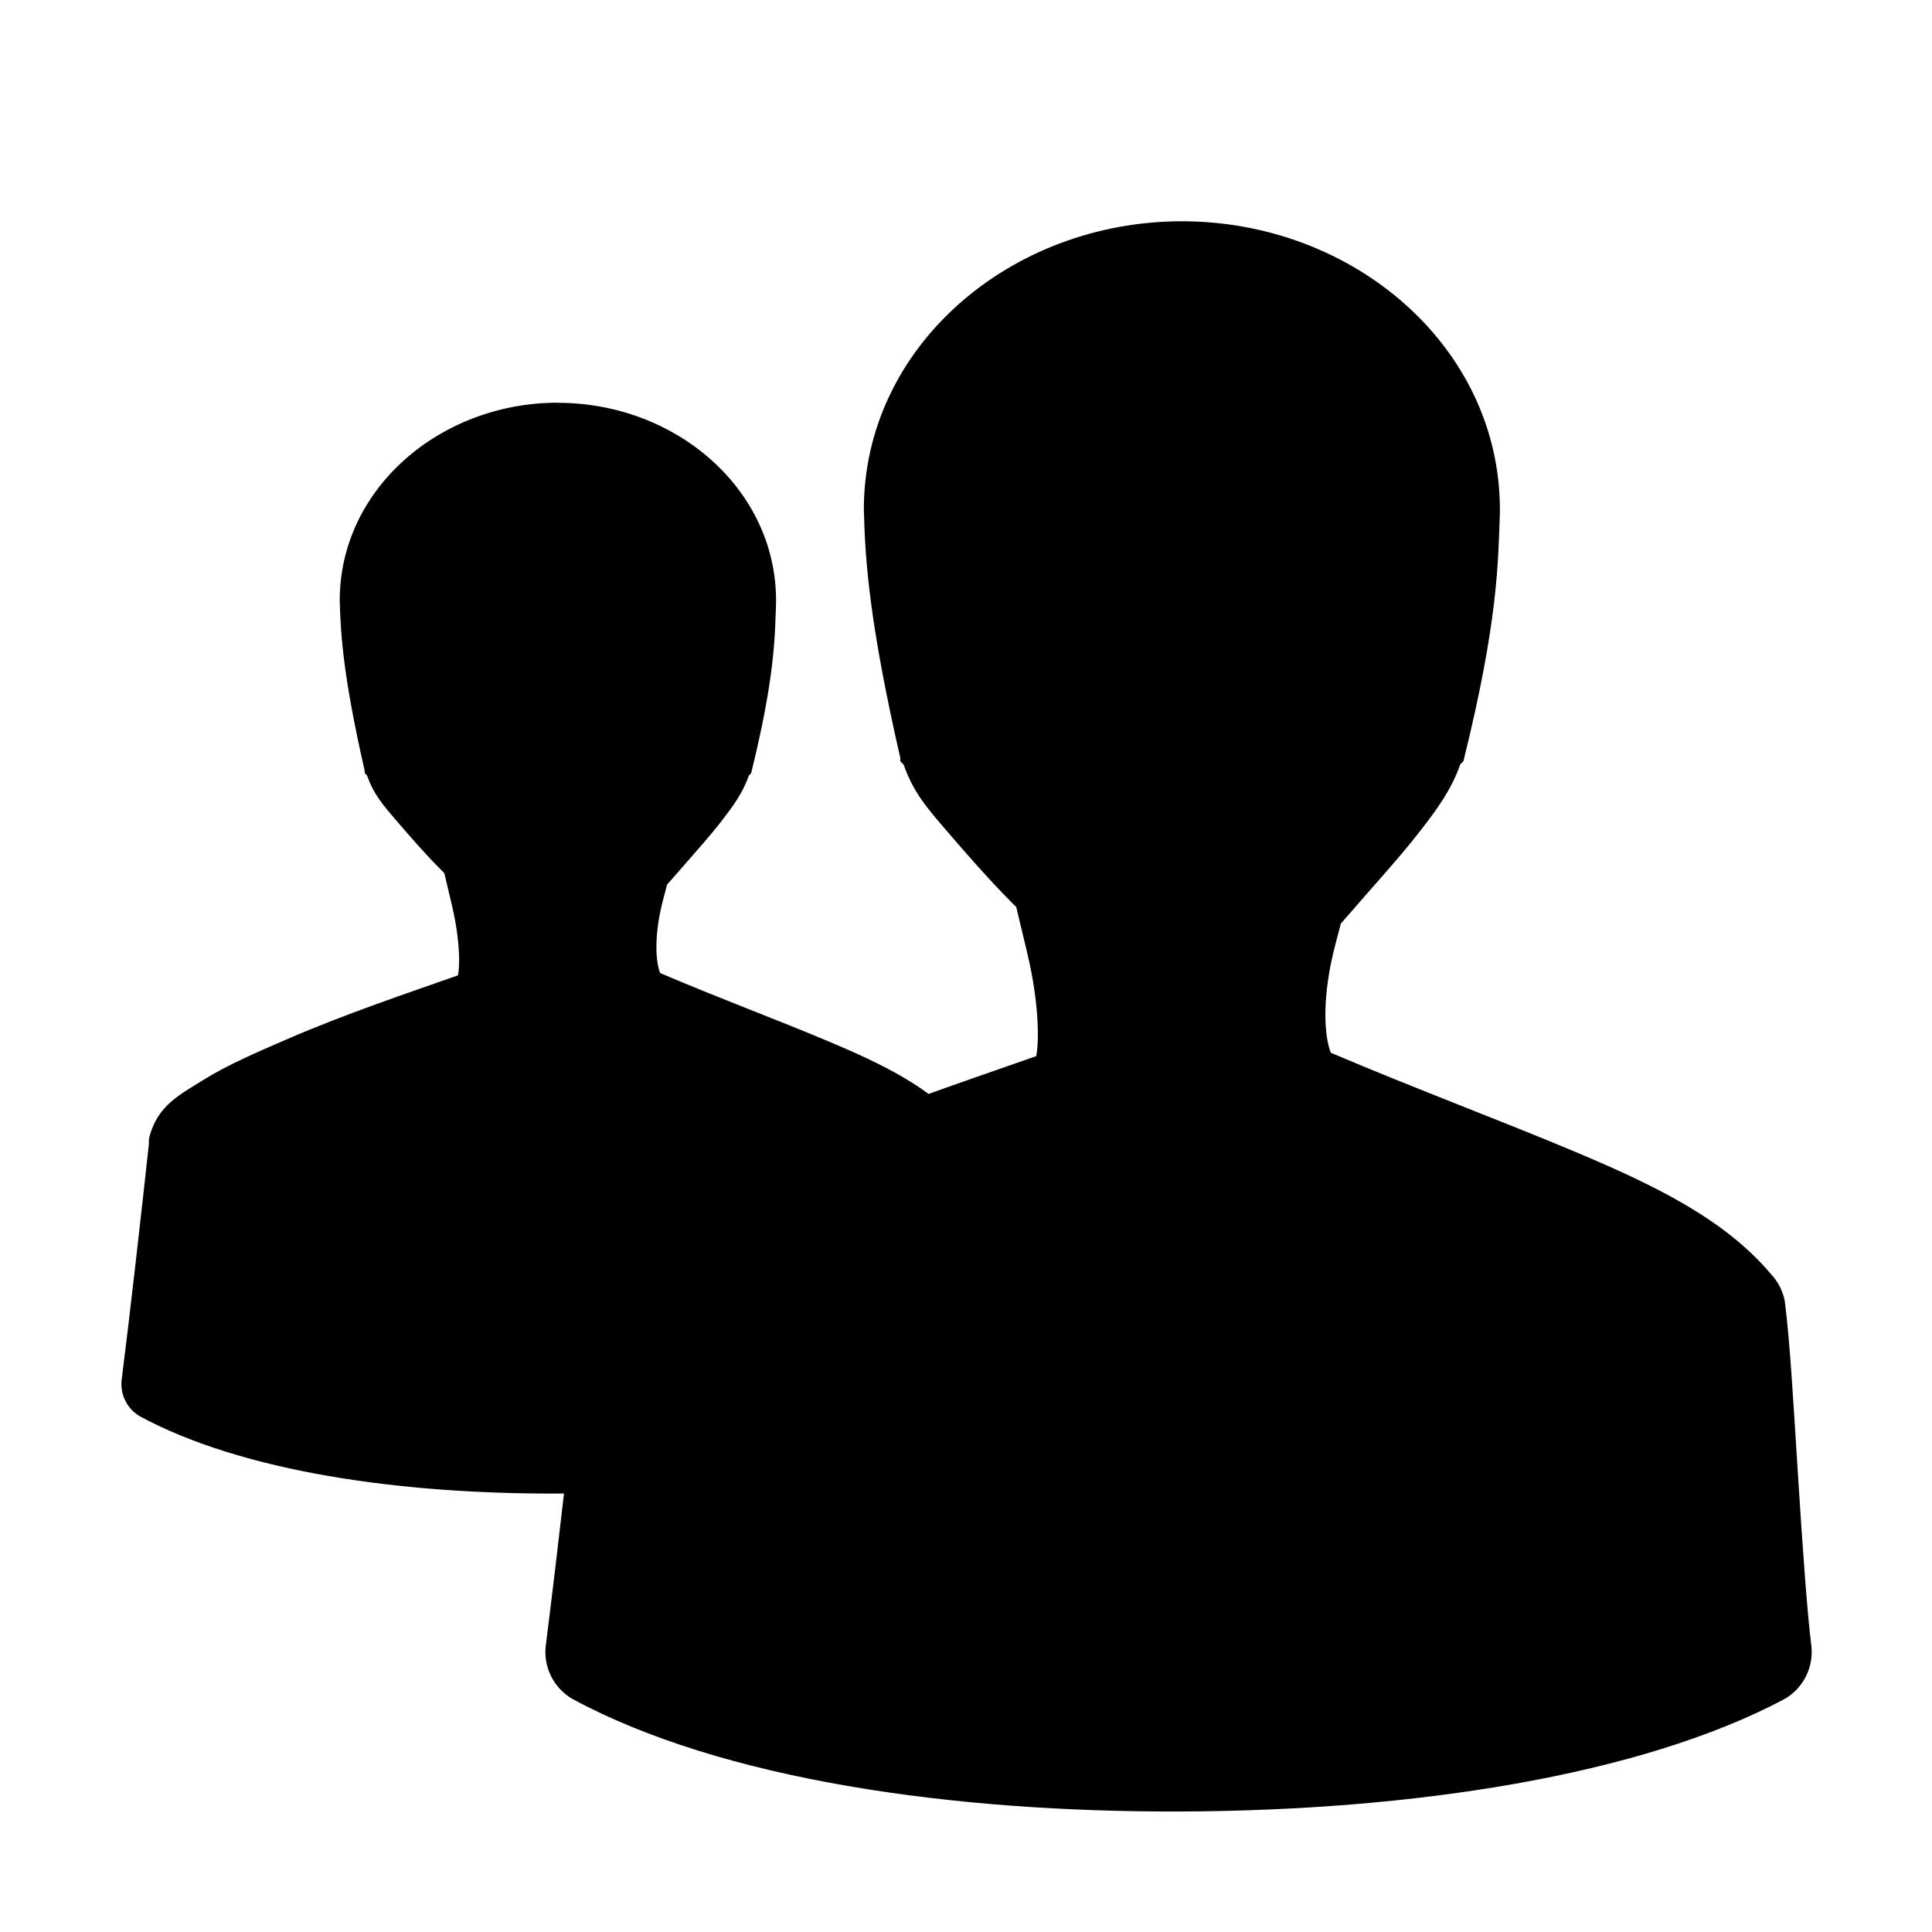
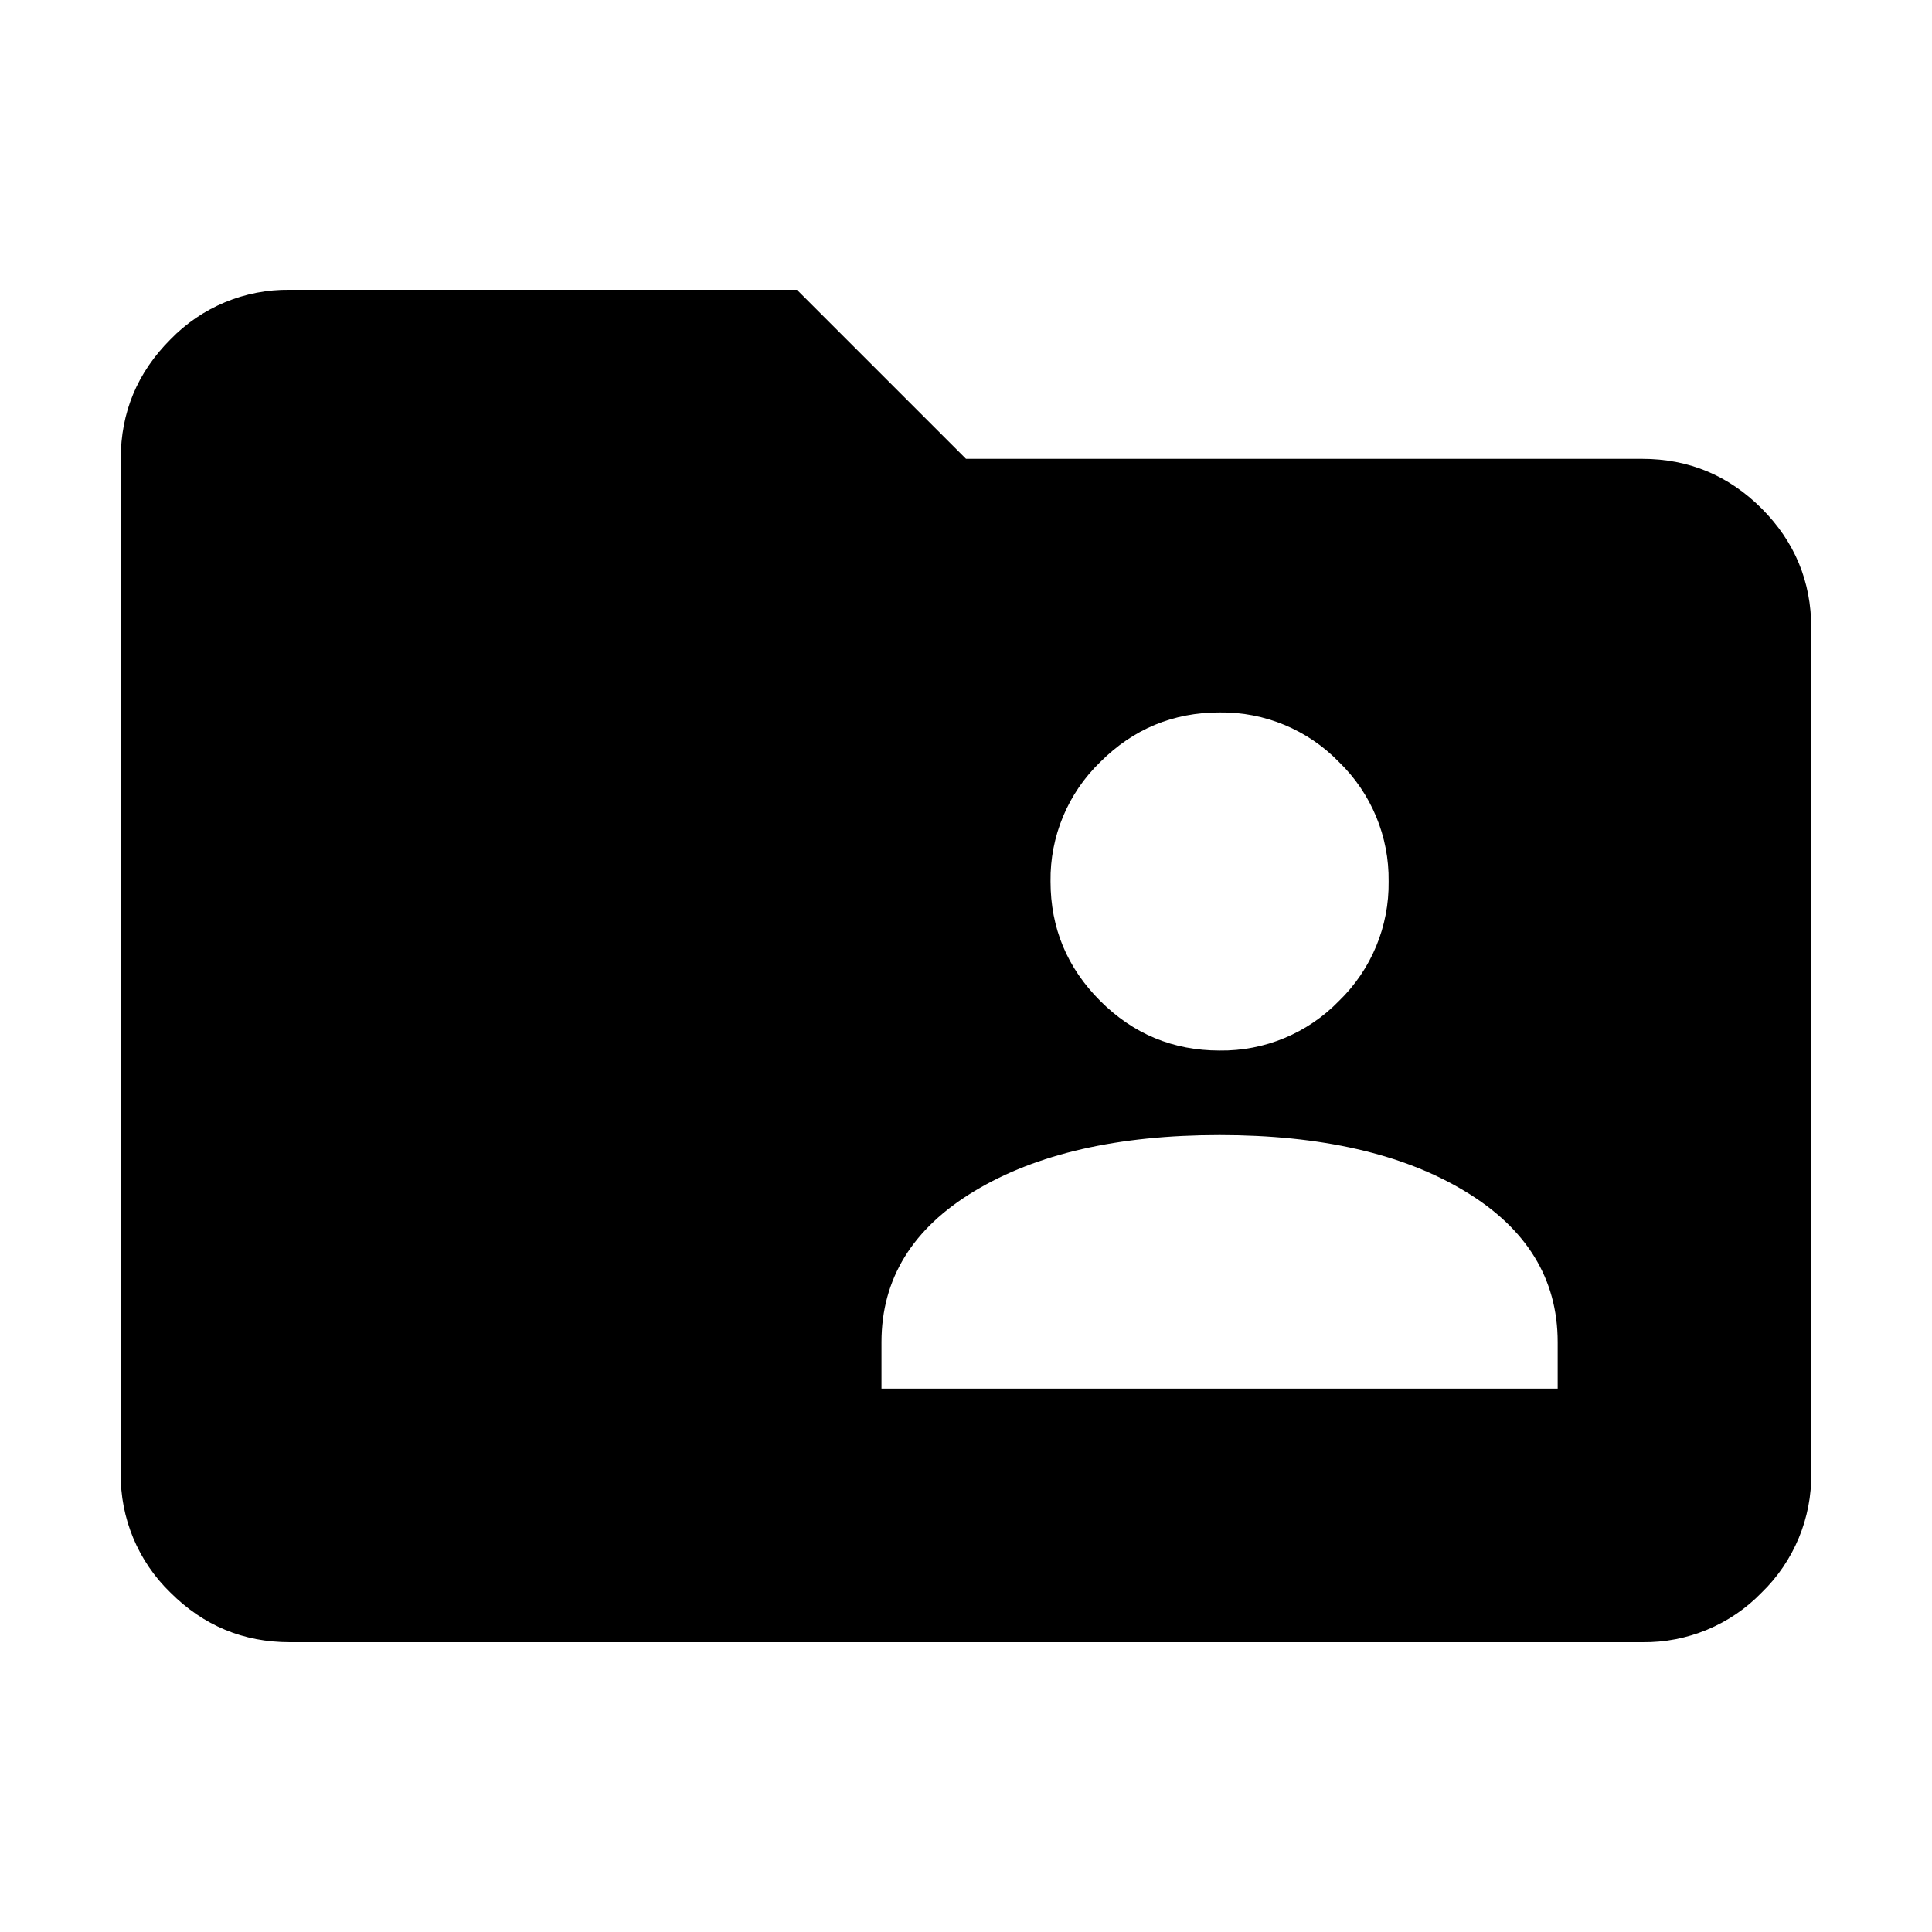
- <svg xmlns="http://www.w3.org/2000/svg" height="32" width="32" viewbox="0 0 32 32">
-   <path style="block-progression:tb;text-transform:none;text-indent:0" d="M9.24 6.67c-1.955 0-3.613 1.43-3.613 3.275.014.583.066 1.302.414 2.823v.037l.038.038c.112.32.275.503.49.753.215.25.47.544.715.79l.075.076c.048.21.107.436.15.64.117.54.105.922.076 1.053-.84.295-1.885.647-2.823 1.054-.526.228-1.002.433-1.392.677-.39.244-.777.43-.903.978a.473.473 0 0 0 0 .076c-.123 1.13-.31 2.793-.452 3.915a.618.618 0 0 0 .3.603c1.704.92 4.32 1.29 6.927 1.28 2.607-.01 5.202-.403 6.85-1.28a.618.618 0 0 0 .3-.603c-.044-.35-.1-1.14-.15-1.92-.05-.778-.09-1.543-.15-1.994a.607.607 0 0 0-.15-.3c-.524-.626-1.306-1.008-2.22-1.393-.836-.352-1.815-.717-2.786-1.13-.055-.12-.11-.473 0-1.016.03-.144.074-.3.113-.45l.263-.3c.216-.248.447-.506.64-.754.192-.25.35-.462.452-.753l.037-.038c.393-1.588.393-2.25.413-2.823v-.037c0-1.845-1.658-3.275-3.613-3.275zm10.336-3.005c-2.85 0-5.268 2.084-5.268 4.774.02.85.096 1.898.604 4.115v.055l.055.055c.162.466.4.733.713 1.097s.687.793 1.043 1.153c.04.042.068.068.11.11.07.306.155.636.22.932.168.788.15 1.346.11 1.537-1.226.43-2.75.942-4.117 1.536-.768.334-1.462.632-2.03.988-.57.356-1.134.625-1.317 1.427a.67.67 0 0 0 0 .11c-.18 1.648-.452 4.07-.66 5.707a.9.9 0 0 0 .44.878c2.48 1.34 6.295 1.88 10.096 1.865s7.584-.586 9.987-1.865a.9.9 0 0 0 .44-.878c-.067-.512-.148-1.665-.22-2.8-.072-1.133-.134-2.25-.22-2.907a.884.884 0 0 0-.22-.44c-.763-.91-1.903-1.468-3.237-2.03-1.217-.513-2.645-1.045-4.06-1.646-.08-.177-.16-.69 0-1.483.042-.212.108-.44.164-.658.133-.15.237-.272.384-.44.315-.36.652-.735.933-1.098.28-.362.51-.673.66-1.097l.053-.055c.574-2.315.574-3.28.604-4.116V8.44c0-2.69-2.418-4.775-5.268-4.775z" fill="#000" />
+ <svg xmlns="http://www.w3.org/2000/svg" viewBox="0 0 32 32" height="32" width="32" xml:space="preserve" style="fill-rule:evenodd;clip-rule:evenodd;stroke-linejoin:round;stroke-miterlimit:2">
+   <path d="M4 20c-.55 0-1.021-.196-1.412-.587A1.927 1.927 0 0 1 2 18V6c0-.55.196-1.021.588-1.413A1.926 1.926 0 0 1 4 4h6l2 2h8c.55 0 1.021.196 1.413.587.391.392.587.863.587 1.413v10a1.93 1.93 0 0 1-.587 1.413A1.93 1.93 0 0 1 20 20H4Zm7-3h8v-.55c0-.75-.367-1.346-1.1-1.787-.733-.442-1.7-.663-2.9-.663s-2.167.221-2.9.663c-.733.441-1.1 1.037-1.1 1.787V17Zm4-4a1.93 1.93 0 0 0 1.413-.587A1.93 1.93 0 0 0 17 11a1.93 1.93 0 0 0-.587-1.413A1.93 1.93 0 0 0 15 9c-.55 0-1.021.196-1.412.587A1.927 1.927 0 0 0 13 11c0 .55.196 1.021.588 1.413.391.391.862.587 1.412.587Z" style="fill-rule:nonzero" transform="matrix(1.4 0 0 1.4 -.8 -.8)" />
</svg>
